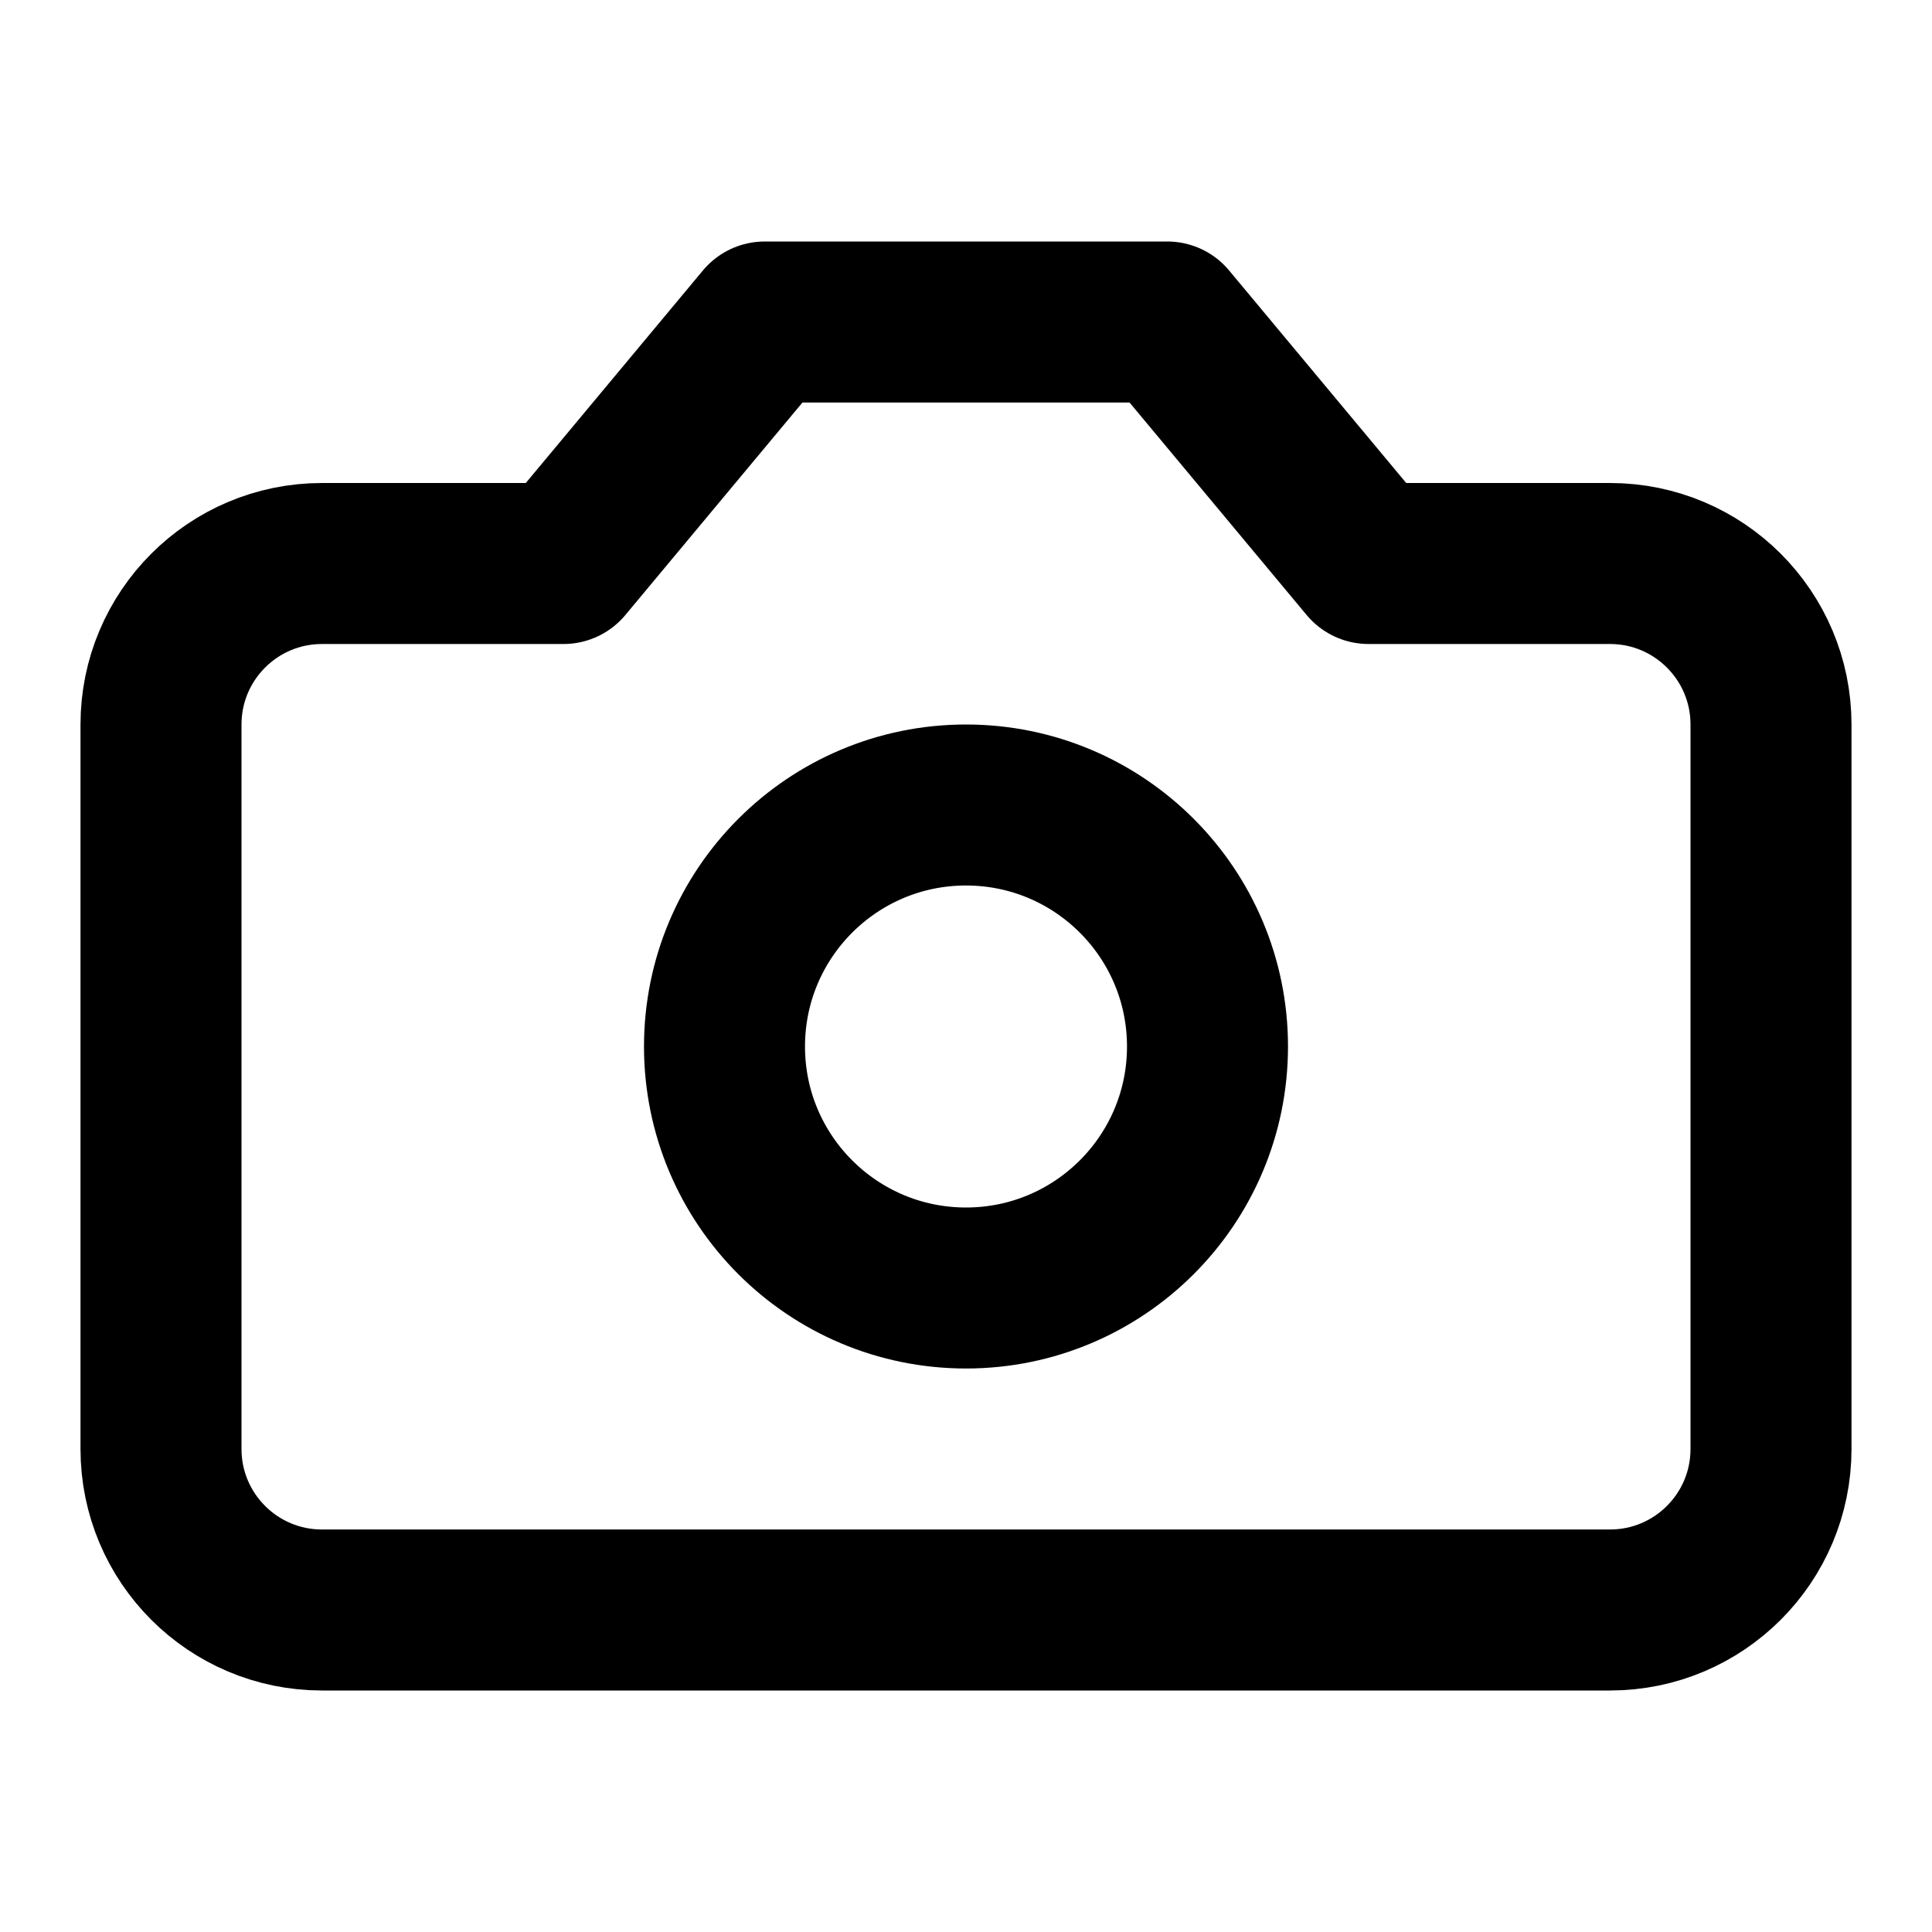
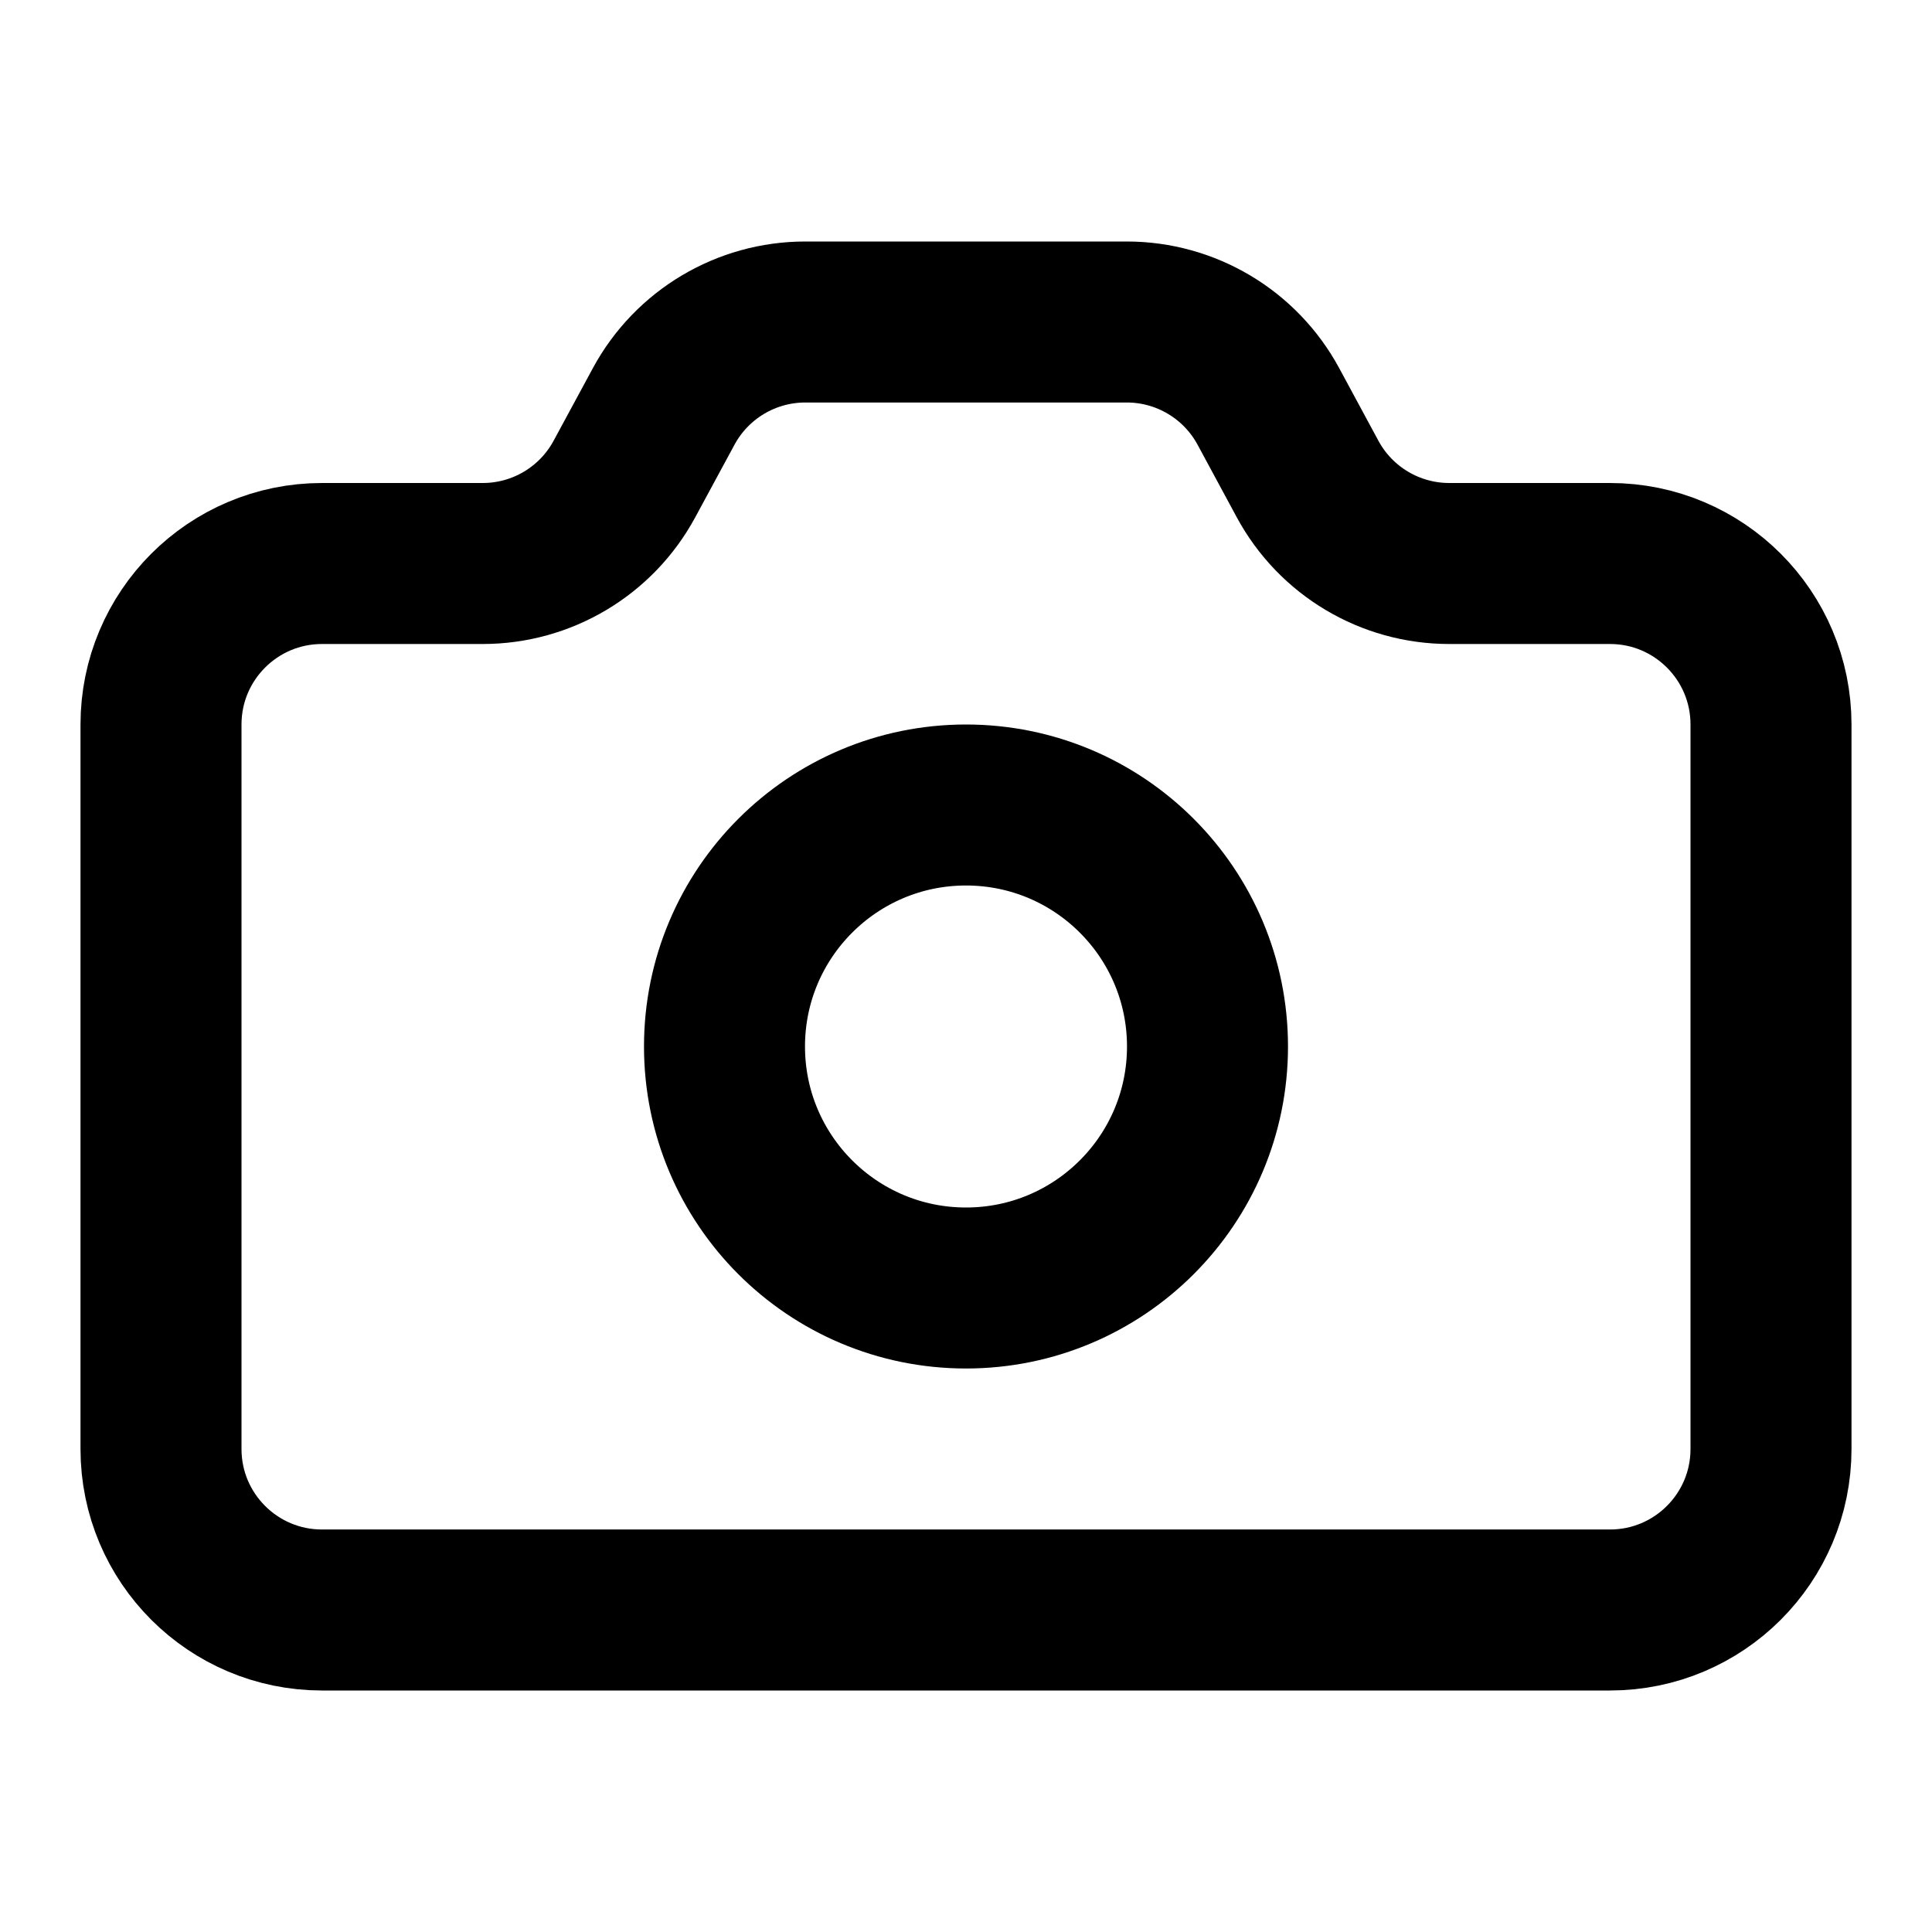
<svg xmlns="http://www.w3.org/2000/svg" width="24" height="24" viewBox="0 0 24 24" fill="none" stroke="currentColor" stroke-width="2" stroke-linecap="round" stroke-linejoin="round">
-   <path d="M14.5 4h-5L7 7H4a2 2 0 0 0-2 2v9a2 2 0 0 0 2 2h16a2 2 0 0 0 2-2V9a2 2 0 0 0-2-2h-3l-2.5-3z" />
+   <path d="M13.997 4a2 2 0 0 1 1.76 1.05l.486.9A2 2 0 0 0 18.003 7H20a2 2 0 0 1 2 2v9a2 2 0 0 1-2 2H4a2 2 0 0 1-2-2V9a2 2 0 0 1 2-2h1.997a2 2 0 0 0 1.759-1.048l.489-.904A2 2 0 0 1 10.004 4z" />
  <circle cx="12" cy="13" r="3" />
</svg>
